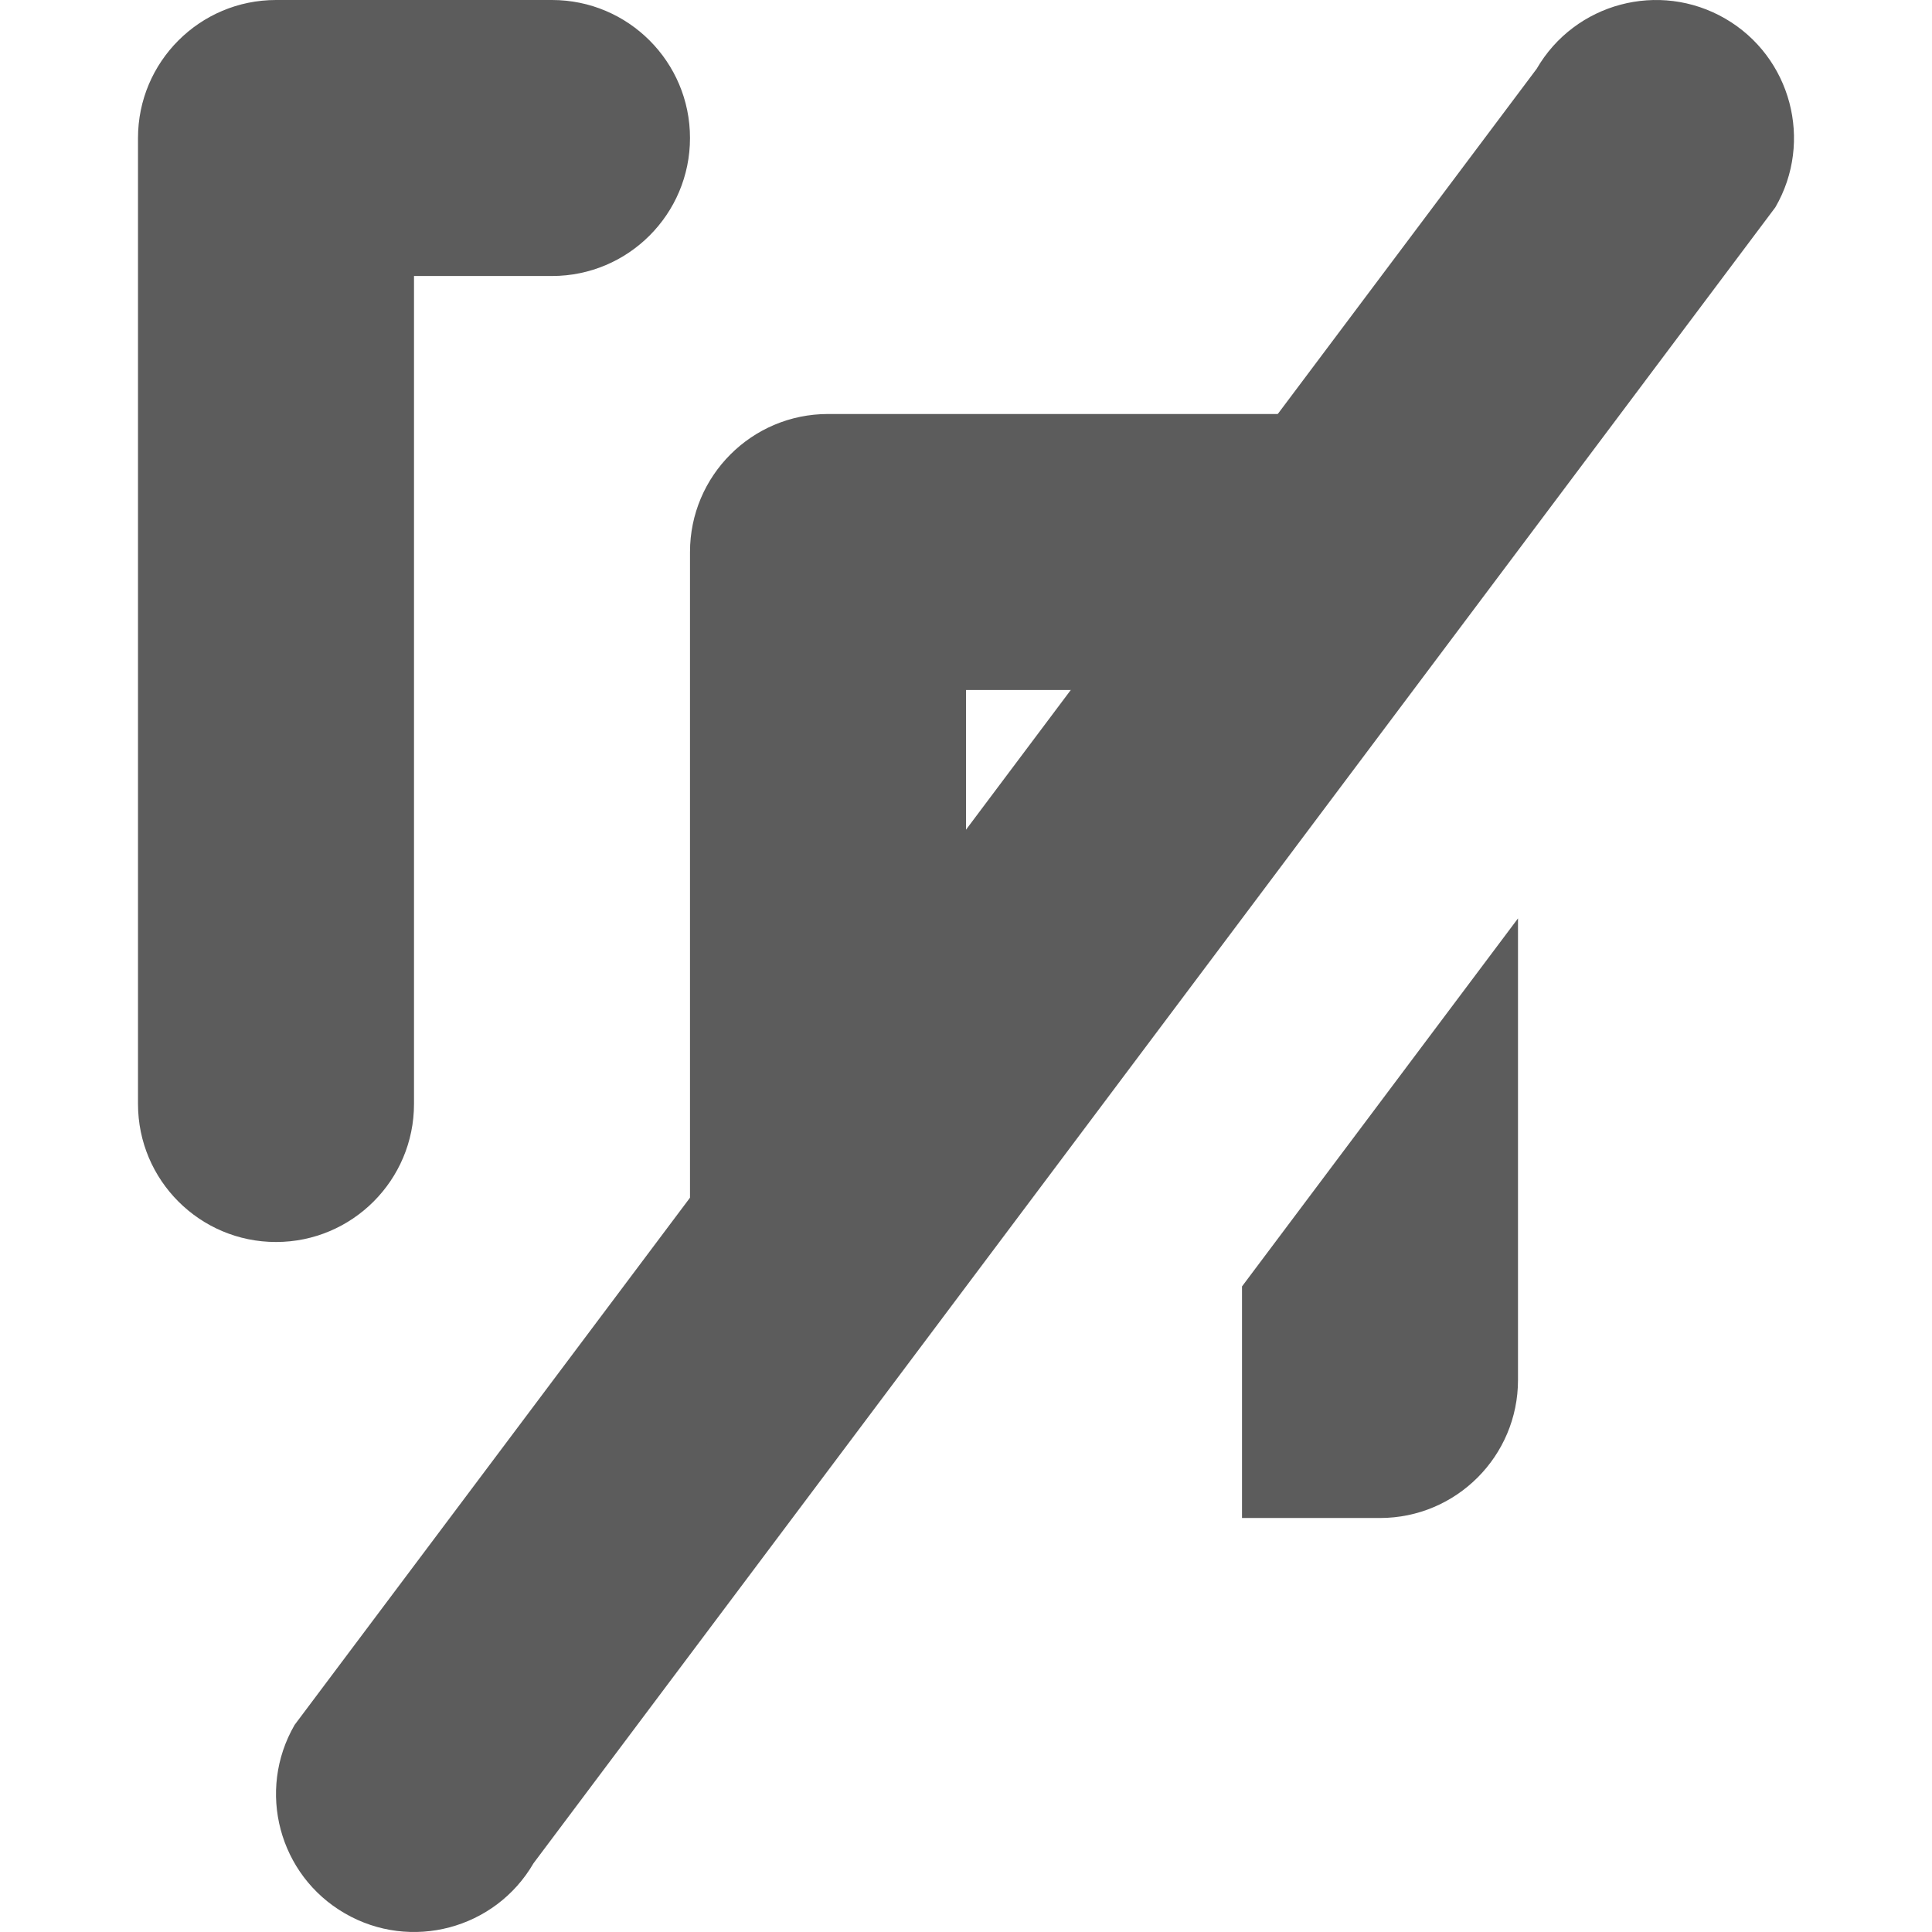
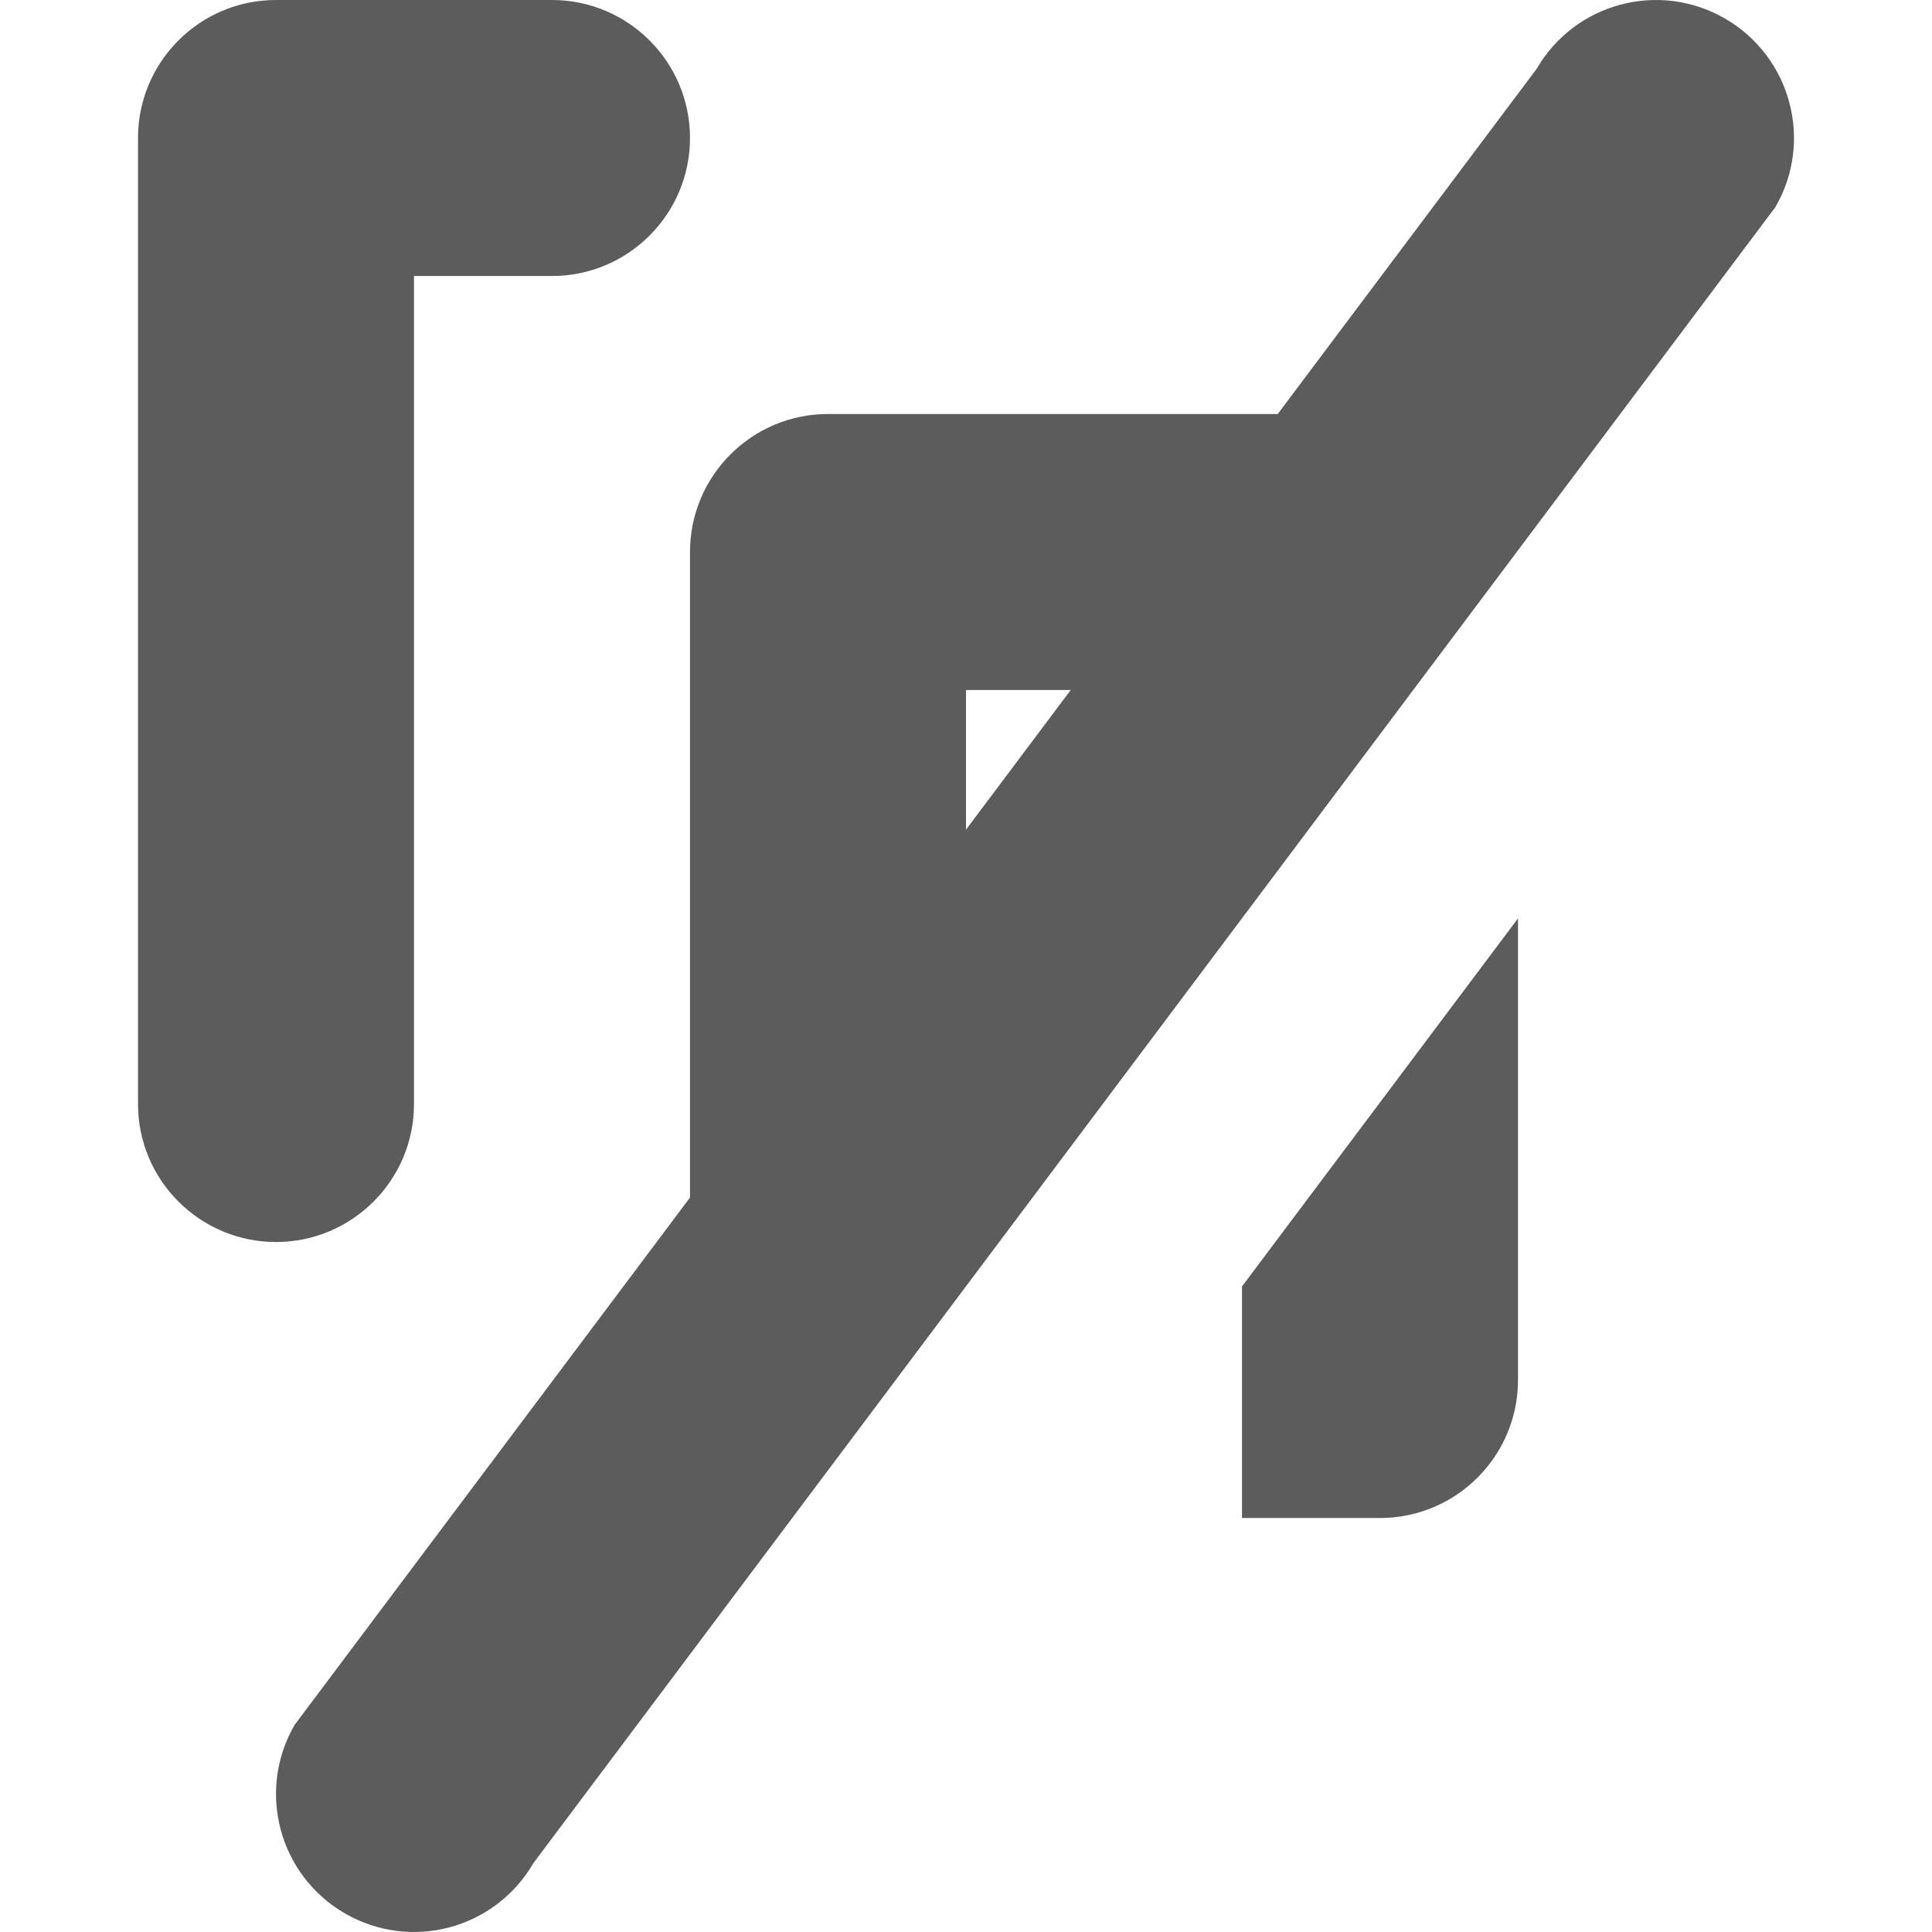
<svg xmlns="http://www.w3.org/2000/svg" width="14" height="14" viewBox="0 0 14 14">
-   <g fill="#5C5C5C">
-     <path d="M3 2h1c.552 0 1-.448 1-1s-.448-1-1-1h-2c-.552 0-1 .448-1 1v7c0 .552.448 1 1 1s1-.448 1-1v-6zm8.135-1.501l-9 12c-.277.478-.114 1.09.364 1.366.478.277 1.09.114 1.367-.363l8.999-12c.277-.478.114-1.09-.363-1.367-.478-.277-1.09-.114-1.367.364" />
-     <path d="M7 7v-2h2v1.012l1.864-2.486c-.17-.309-.487-.526-.864-.526h-4c-.552 0-1 .448-1 1v6c0 .33.17.608.416.79l2.843-3.79h-1.259zm2 4h1c.552 0 1-.448 1-1v-3.345l-2 2.667v1.678z" />
-   </g>
+   <path d="M9 11h1c.552 0 1-.448 1-1v-3.345l-2 2.667v1.678zm-2-4.988l.759-1.012h-.759v1.012zm5.865-4.511l-9 12c-.277.478-.888.641-1.366.364-.478-.277-.641-.888-.364-1.366l2.865-3.821v-4.678c0-.552.448-1 1-1h3.259l1.876-2.501c.277-.478.888-.641 1.366-.364.478.277.641.889.364 1.366zm-9.865 6.499c0 .552-.448 1-1 1s-1-.448-1-1v-7c0-.552.448-1 1-1h2c.552 0 1 .448 1 1s-.448 1-1 1h-1v6z" fill="#5C5C5C" />
</svg>
